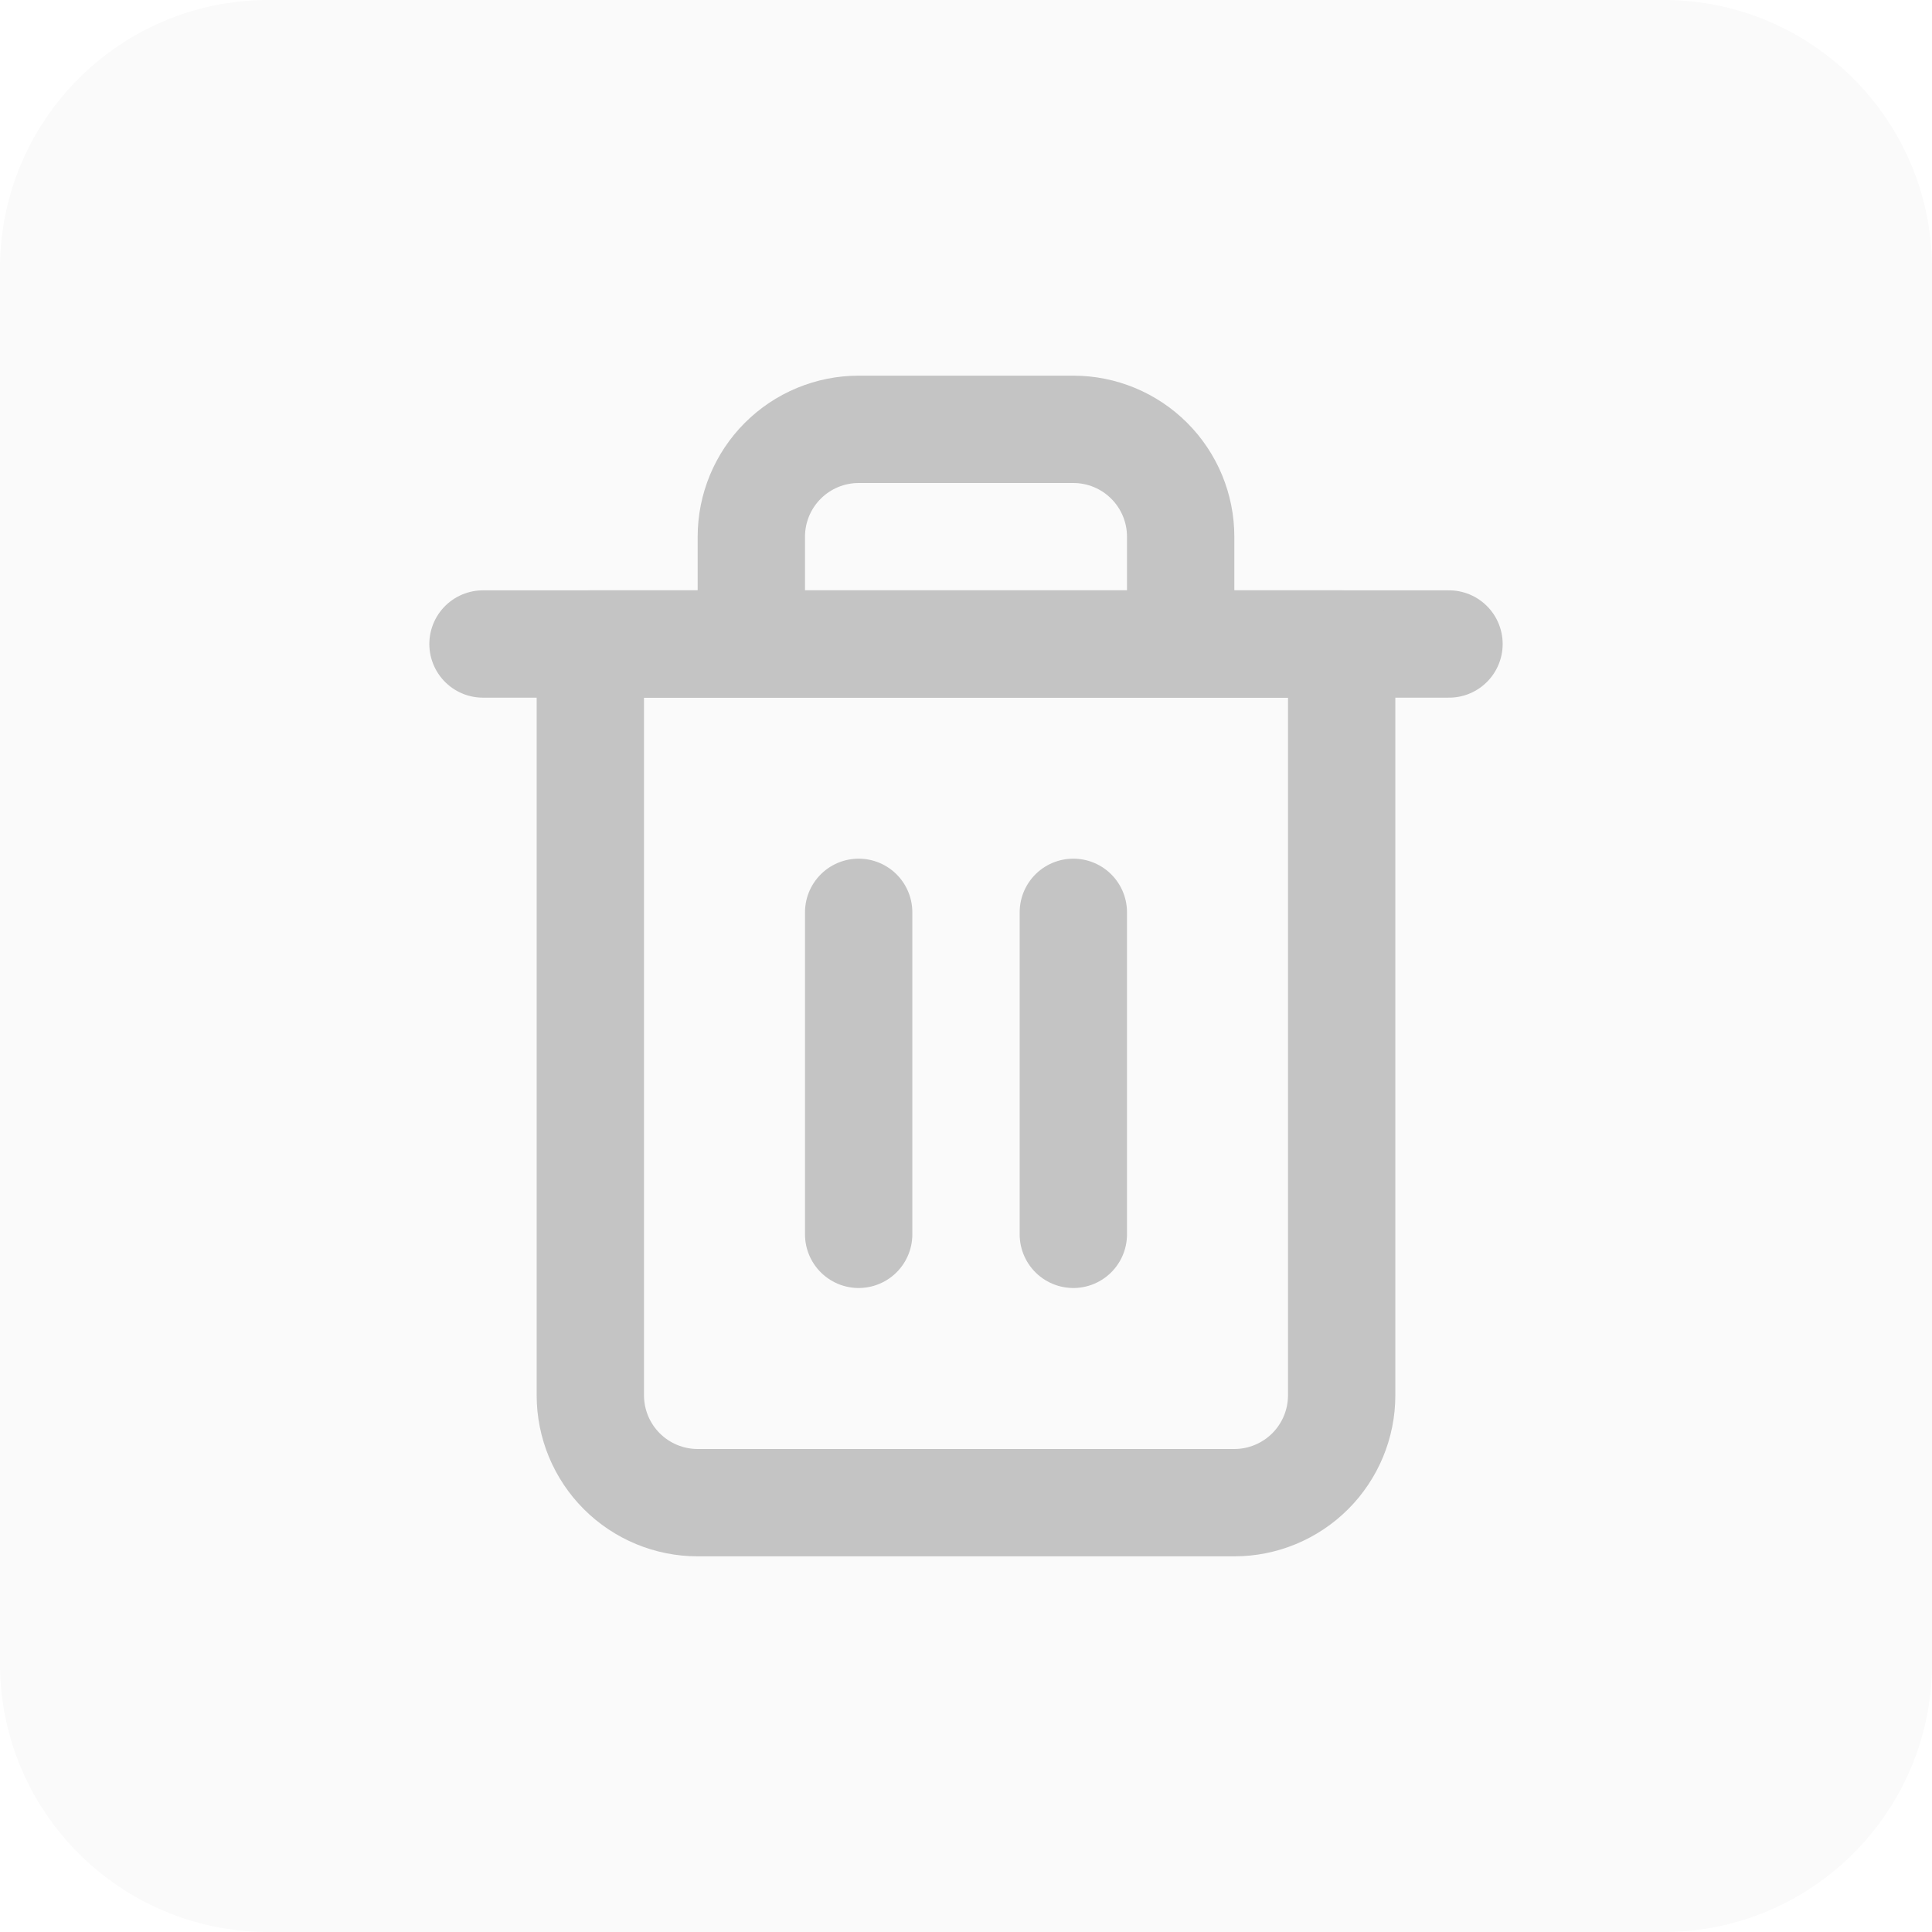
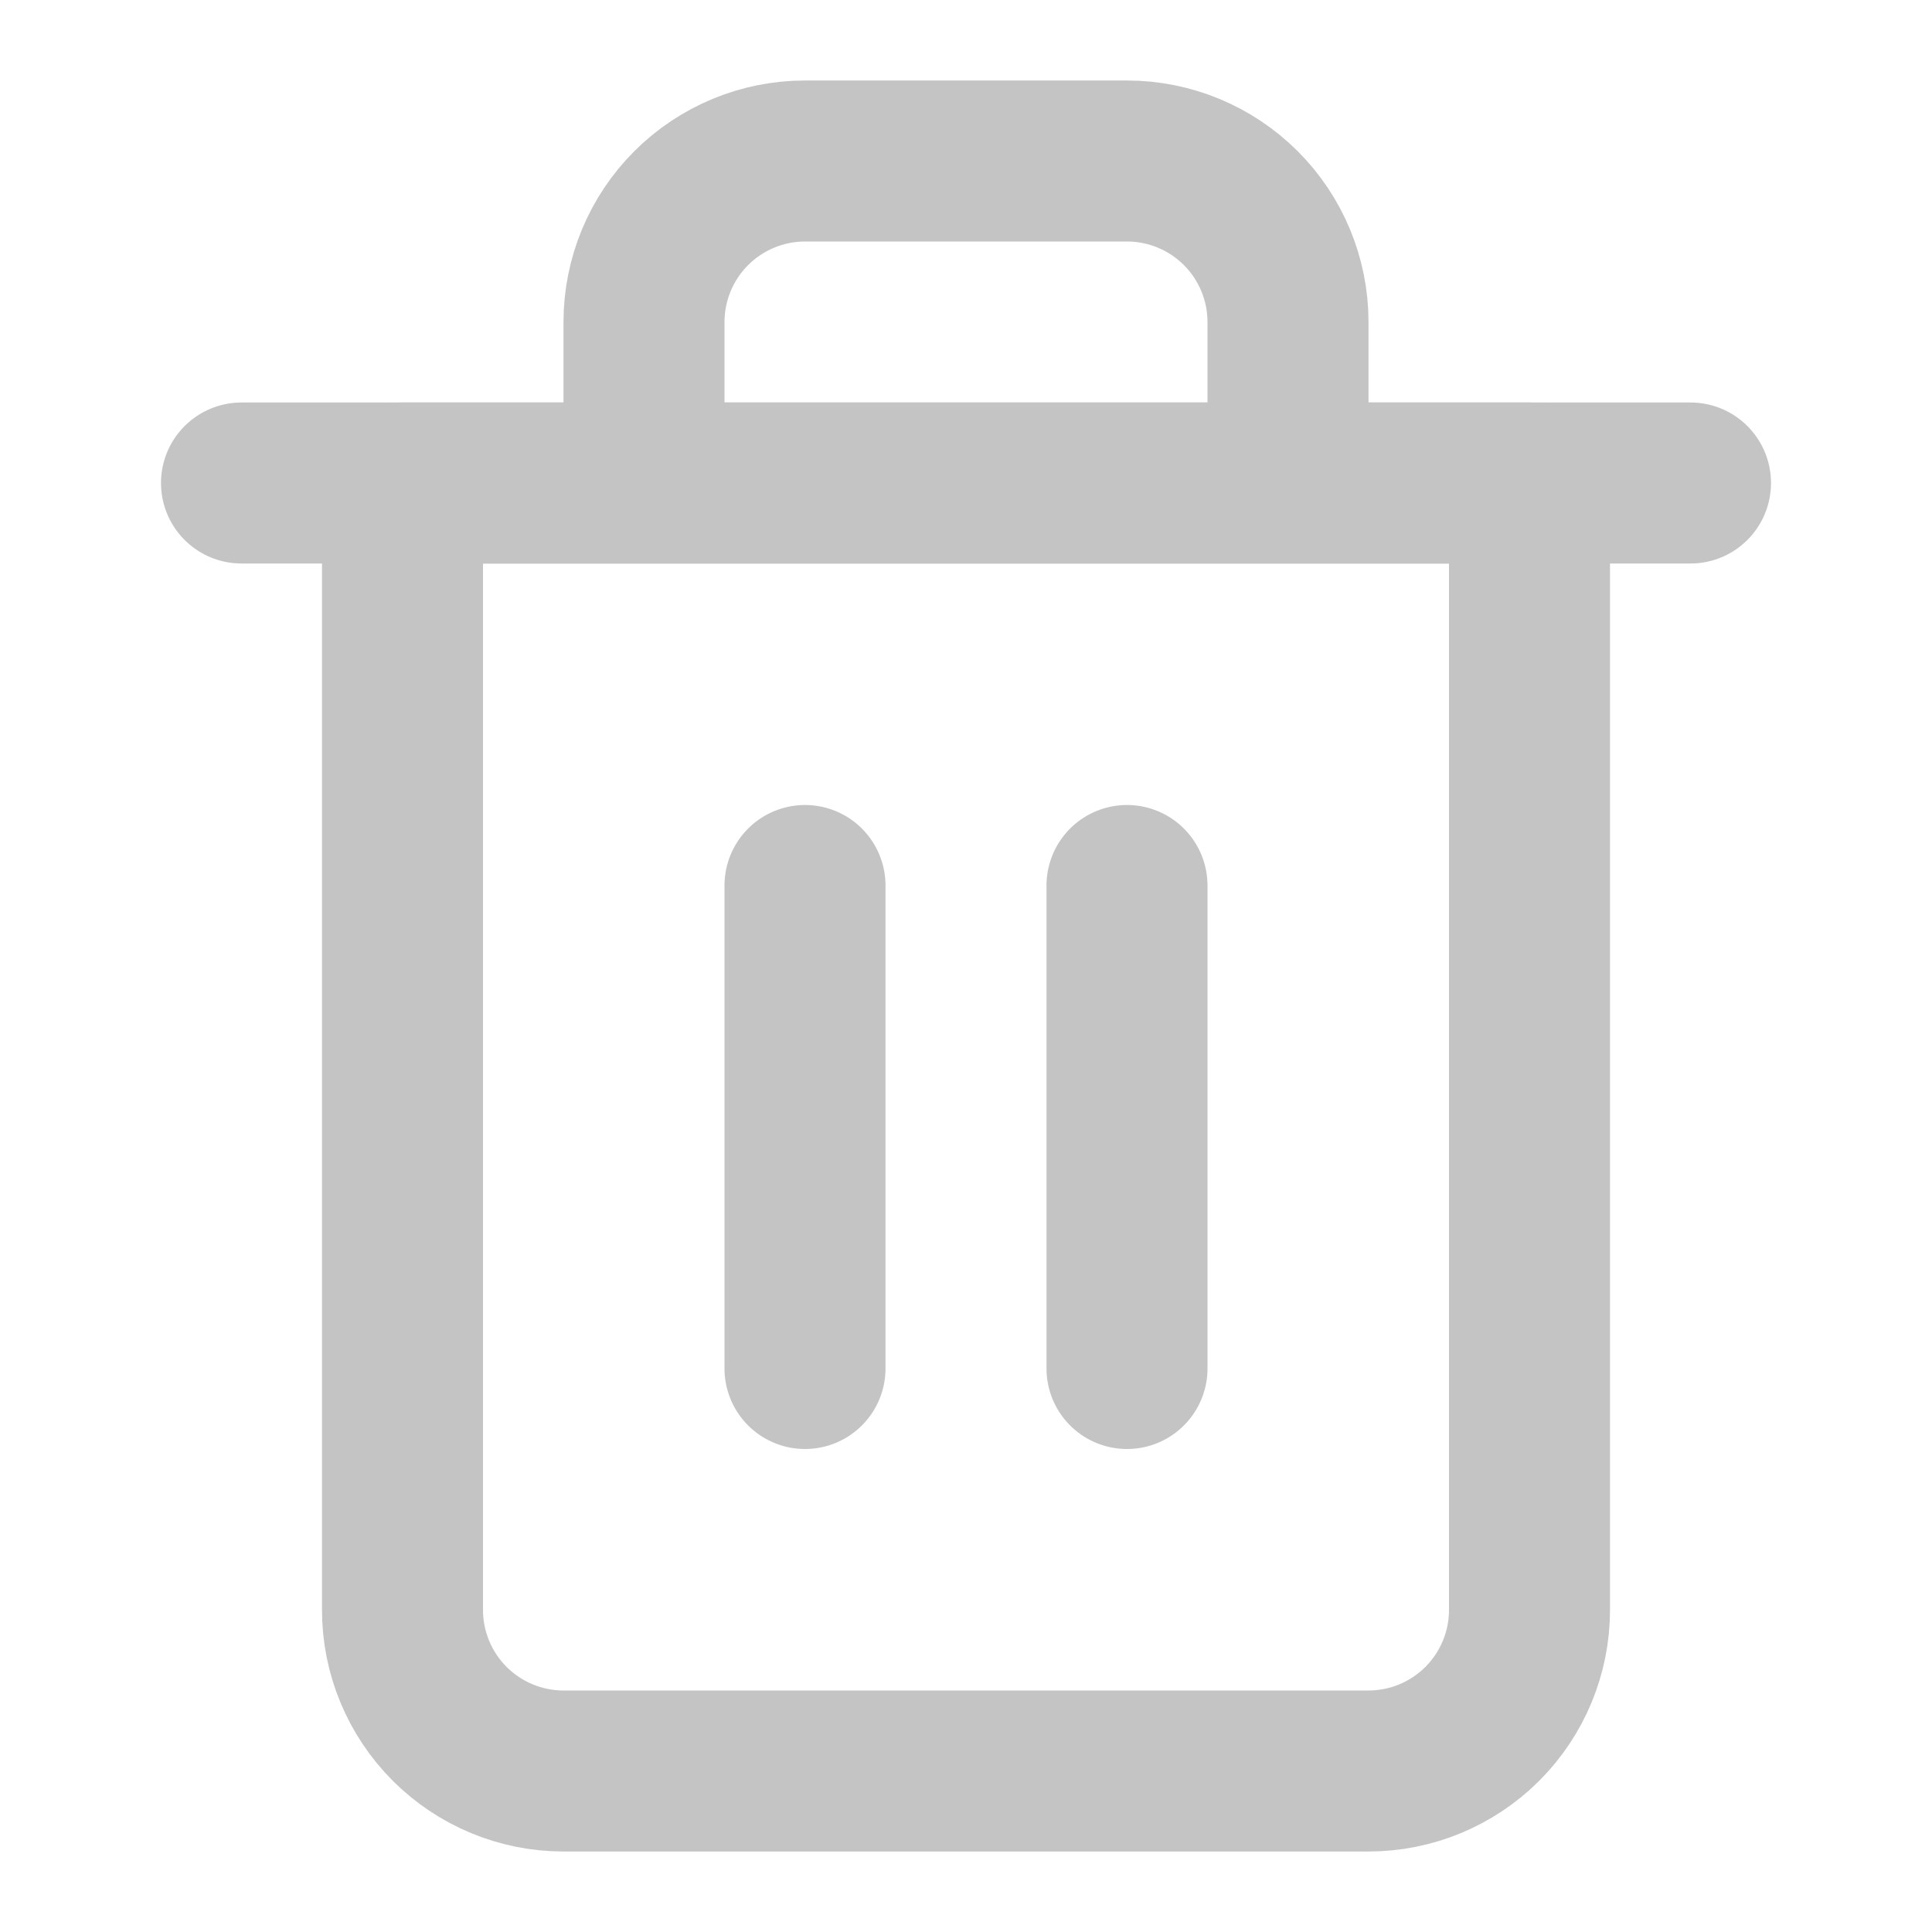
- <svg xmlns="http://www.w3.org/2000/svg" width="36" height="36" viewBox="0 0 36 36" fill="none">
-   <rect width="36" height="36" rx="5" fill="#FAFAFA" />
-   <path d="M9 12H11H27" stroke="#C4C4C4" stroke-width="2" stroke-linecap="round" stroke-linejoin="round" />
-   <path d="M14 12V10C14 9.47 14.211 8.961 14.586 8.586C14.961 8.211 15.47 8 16 8H20C20.53 8 21.039 8.211 21.414 8.586C21.789 8.961 22 9.47 22 10V12M25 12V26C25 26.53 24.789 27.039 24.414 27.414C24.039 27.789 23.53 28 23 28H13C12.47 28 11.961 27.789 11.586 27.414C11.211 27.039 11 26.53 11 26V12H25Z" stroke="#C4C4C4" stroke-width="2" stroke-linecap="round" stroke-linejoin="round" />
-   <path d="M16 17V23" stroke="#C4C4C4" stroke-width="2" stroke-linecap="round" stroke-linejoin="round" />
-   <path d="M20 17V23" stroke="#C4C4C4" stroke-width="2" stroke-linecap="round" stroke-linejoin="round" />
+ <svg xmlns="http://www.w3.org/2000/svg" width="24" height="24" viewBox="0 0 24 24" fill="none">
+   <path d="M3 6H5H21" stroke="#C4C4C4" stroke-width="2" stroke-linecap="round" stroke-linejoin="round" />
+   <path d="M8 6V4C8 3.47 8.211 2.961 8.586 2.586C8.961 2.211 9.47 2 10 2H14C14.53 2 15.039 2.211 15.414 2.586C15.789 2.961 16 3.47 16 4V6M19 6V20C19 20.53 18.789 21.039 18.414 21.414C18.039 21.789 17.53 22 17 22H7C6.47 22 5.961 21.789 5.586 21.414C5.211 21.039 5 20.53 5 20V6H19Z" stroke="#C4C4C4" stroke-width="2" stroke-linecap="round" stroke-linejoin="round" />
+   <path d="M10 11V17" stroke="#C4C4C4" stroke-width="2" stroke-linecap="round" stroke-linejoin="round" />
+   <path d="M14 11V17" stroke="#C4C4C4" stroke-width="2" stroke-linecap="round" stroke-linejoin="round" />
</svg>
